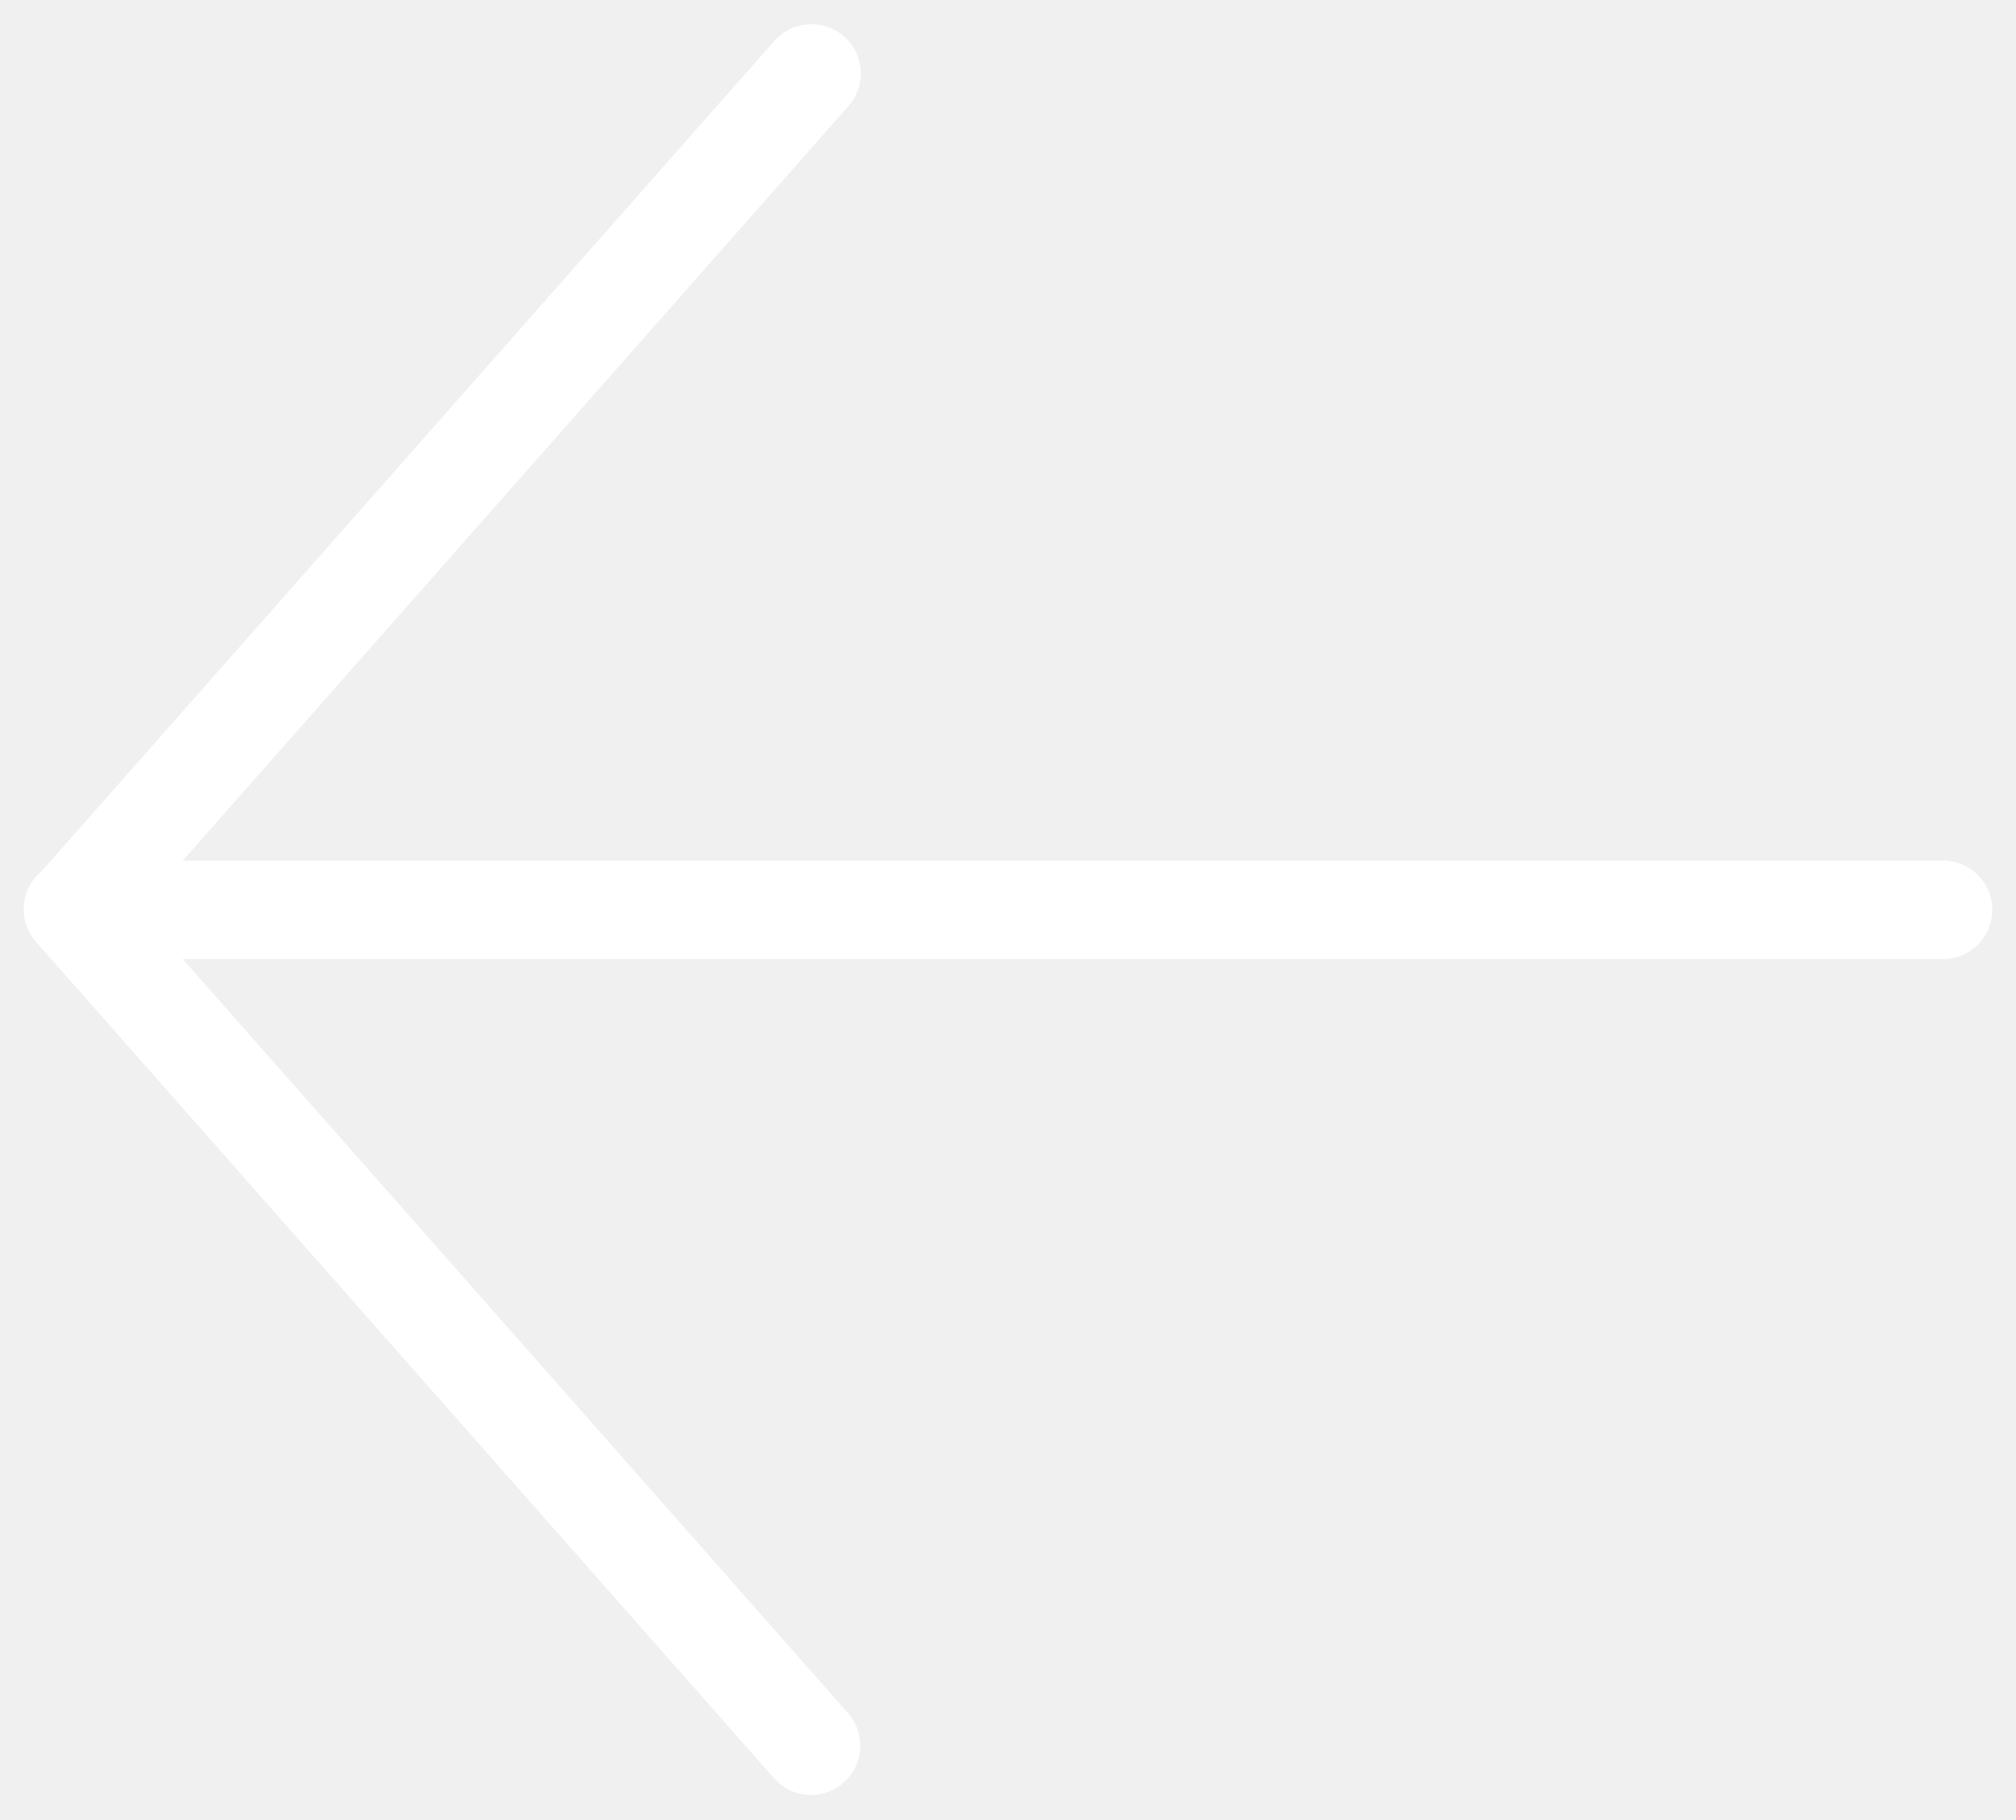
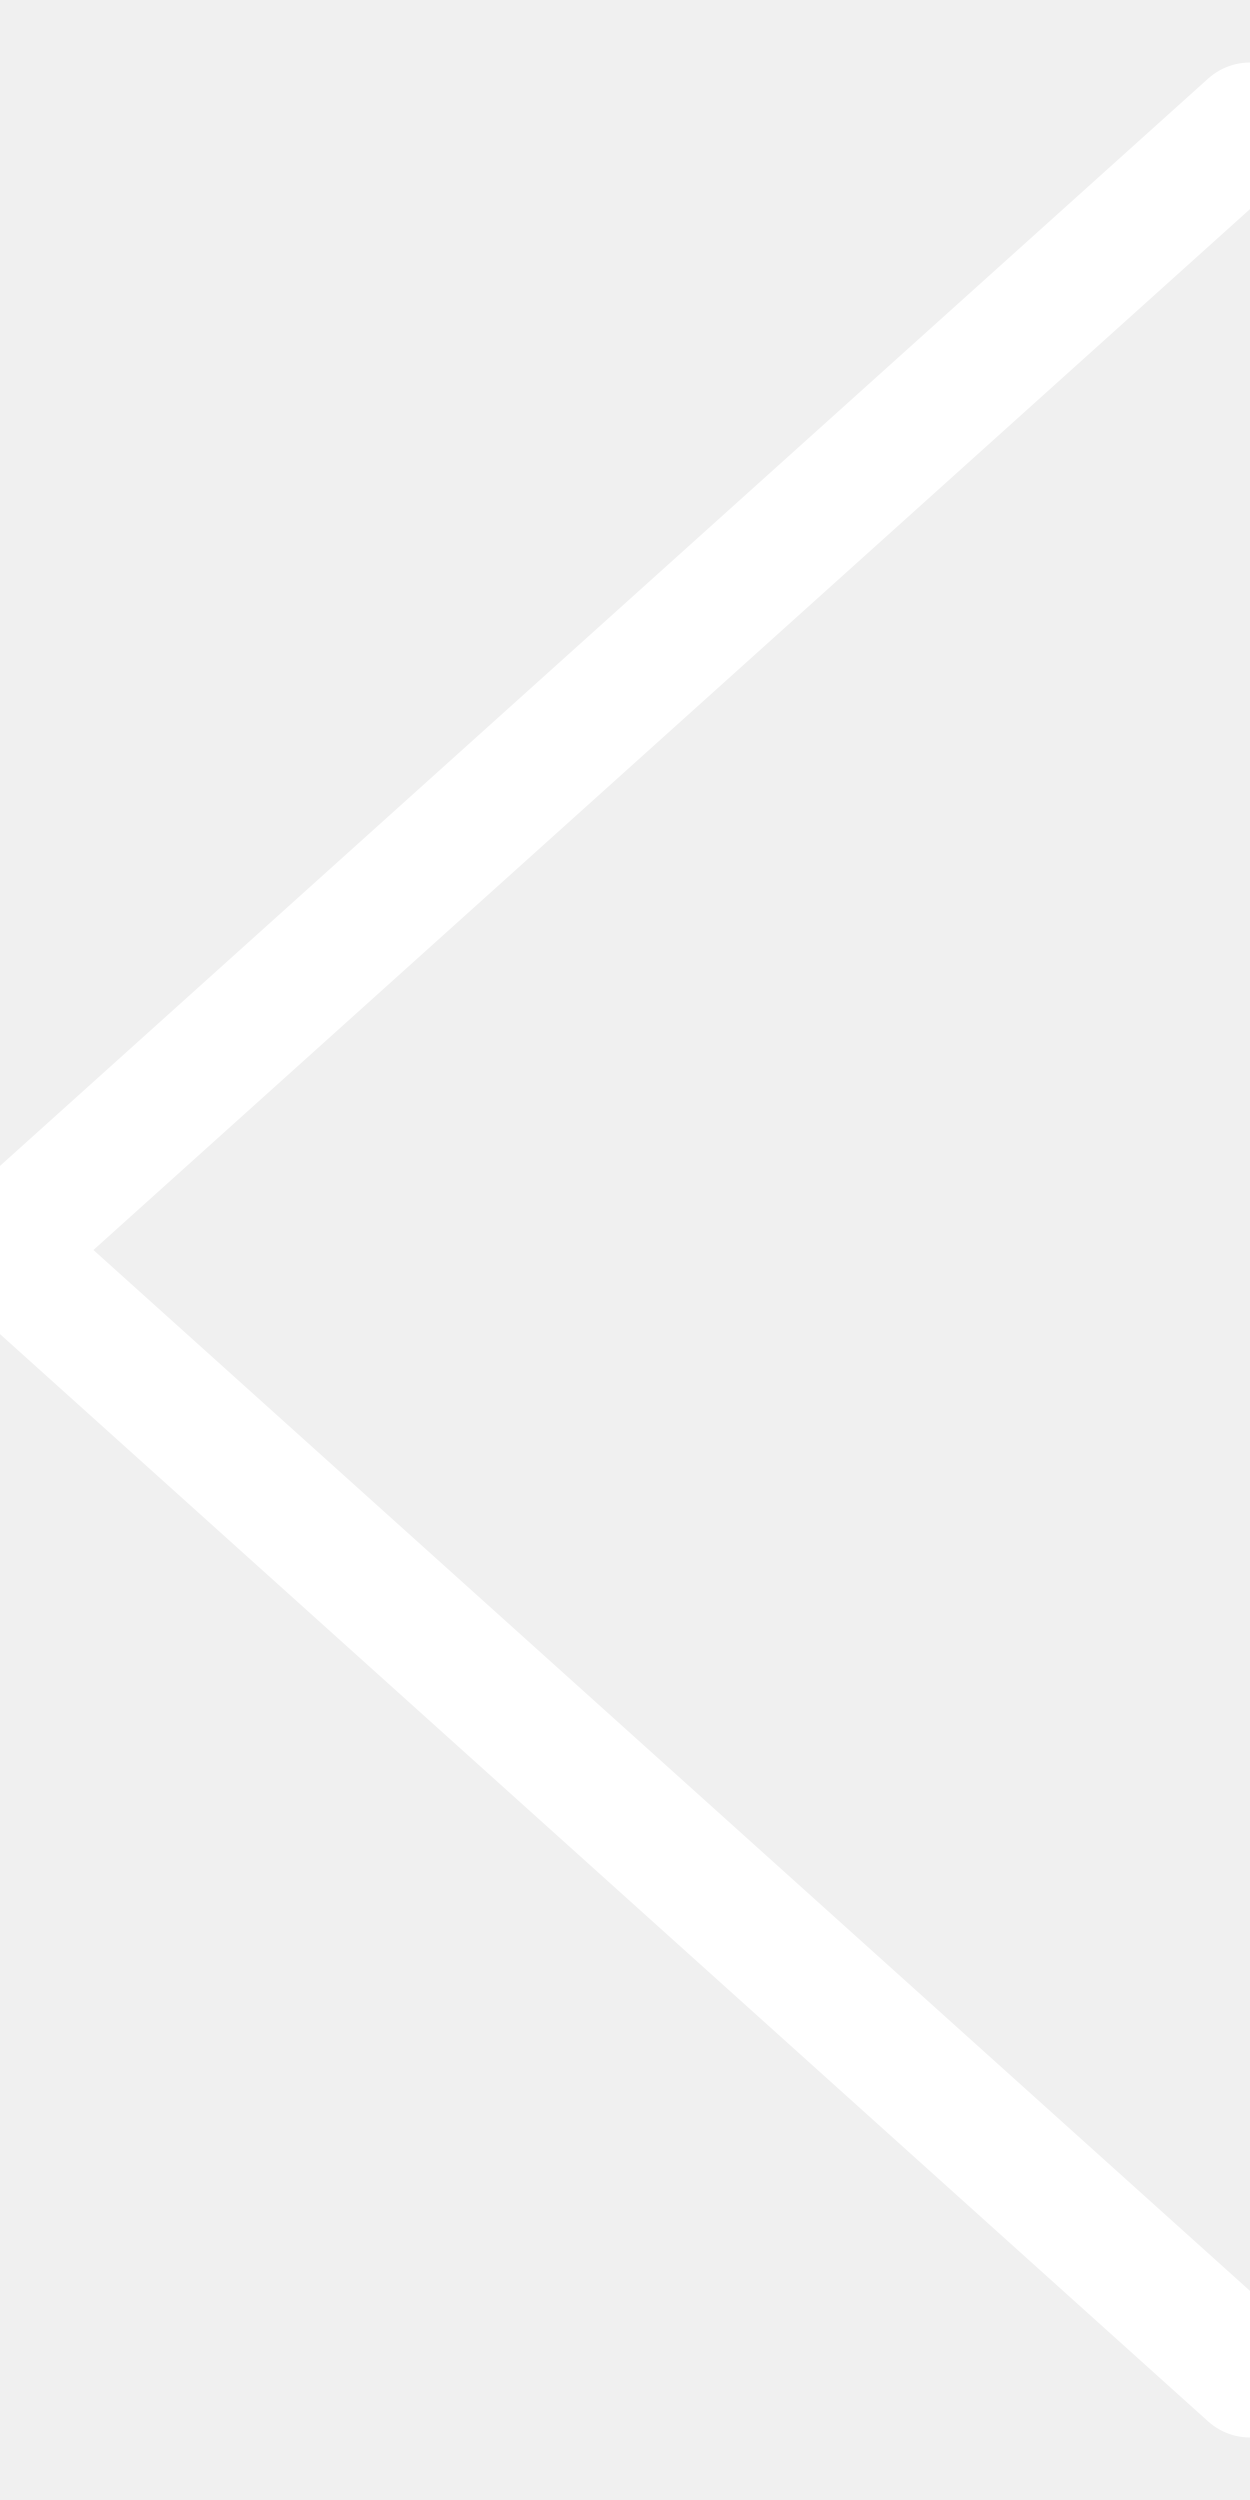
- <svg xmlns="http://www.w3.org/2000/svg" width="41px" height="37px" viewBox="0 0 41 37" version="1.1">
+ <svg xmlns="http://www.w3.org/2000/svg" width="10px" height="20px" viewBox="0 0 10 20" version="1.1">
  <defs />
-   <g id="Page-1" stroke="none" stroke-width="1" fill="none" fill-rule="evenodd">
-     <g id="arrow-left" fill="#FFFFFF" fill-rule="nonzero">
-       <g id="arrow-right" transform="translate(20.5, 19) scale(-1, 1) translate(-20.5, -19) ">
-         <g id="Group" transform="translate(0, 0.19793)">
-           <path d="M24.46,0.296 C23.907,0.315 23.476,0.776 23.493,1.329 C23.501,1.564 23.593,1.79 23.751,1.966 L37.284,17.306 L1.503,17.306 C0.95,17.294 0.493,17.732 0.482,18.285 C0.471,18.838 0.908,19.295 1.461,19.306 C1.475,19.306 1.489,19.306 1.504,19.306 L37.285,19.306 L23.752,34.646 C23.387,35.062 23.43,35.695 23.846,36.06 C24.262,36.425 24.895,36.382 25.26,35.966 L40.26,18.966 C40.631,18.557 40.6,17.925 40.192,17.554 C40.178,17.54 40.164,17.529 40.149,17.517 L25.26,0.644 C25.06,0.411 24.766,0.284 24.46,0.296 Z" id="Shape" />
-         </g>
-       </g>
+   <g id="Symbols" stroke="none" stroke-width="1" fill="none" fill-rule="evenodd" stroke-linecap="round" stroke-linejoin="round">
+     <g id="Arrow" stroke="#FFFFFF">
+       <polyline id="Stroke-2375" transform="translate(5, 10) scale(1, -1) rotate(180) translate(-5, -10) " points="0 1 10 10 0 19" />
    </g>
  </g>
</svg>
